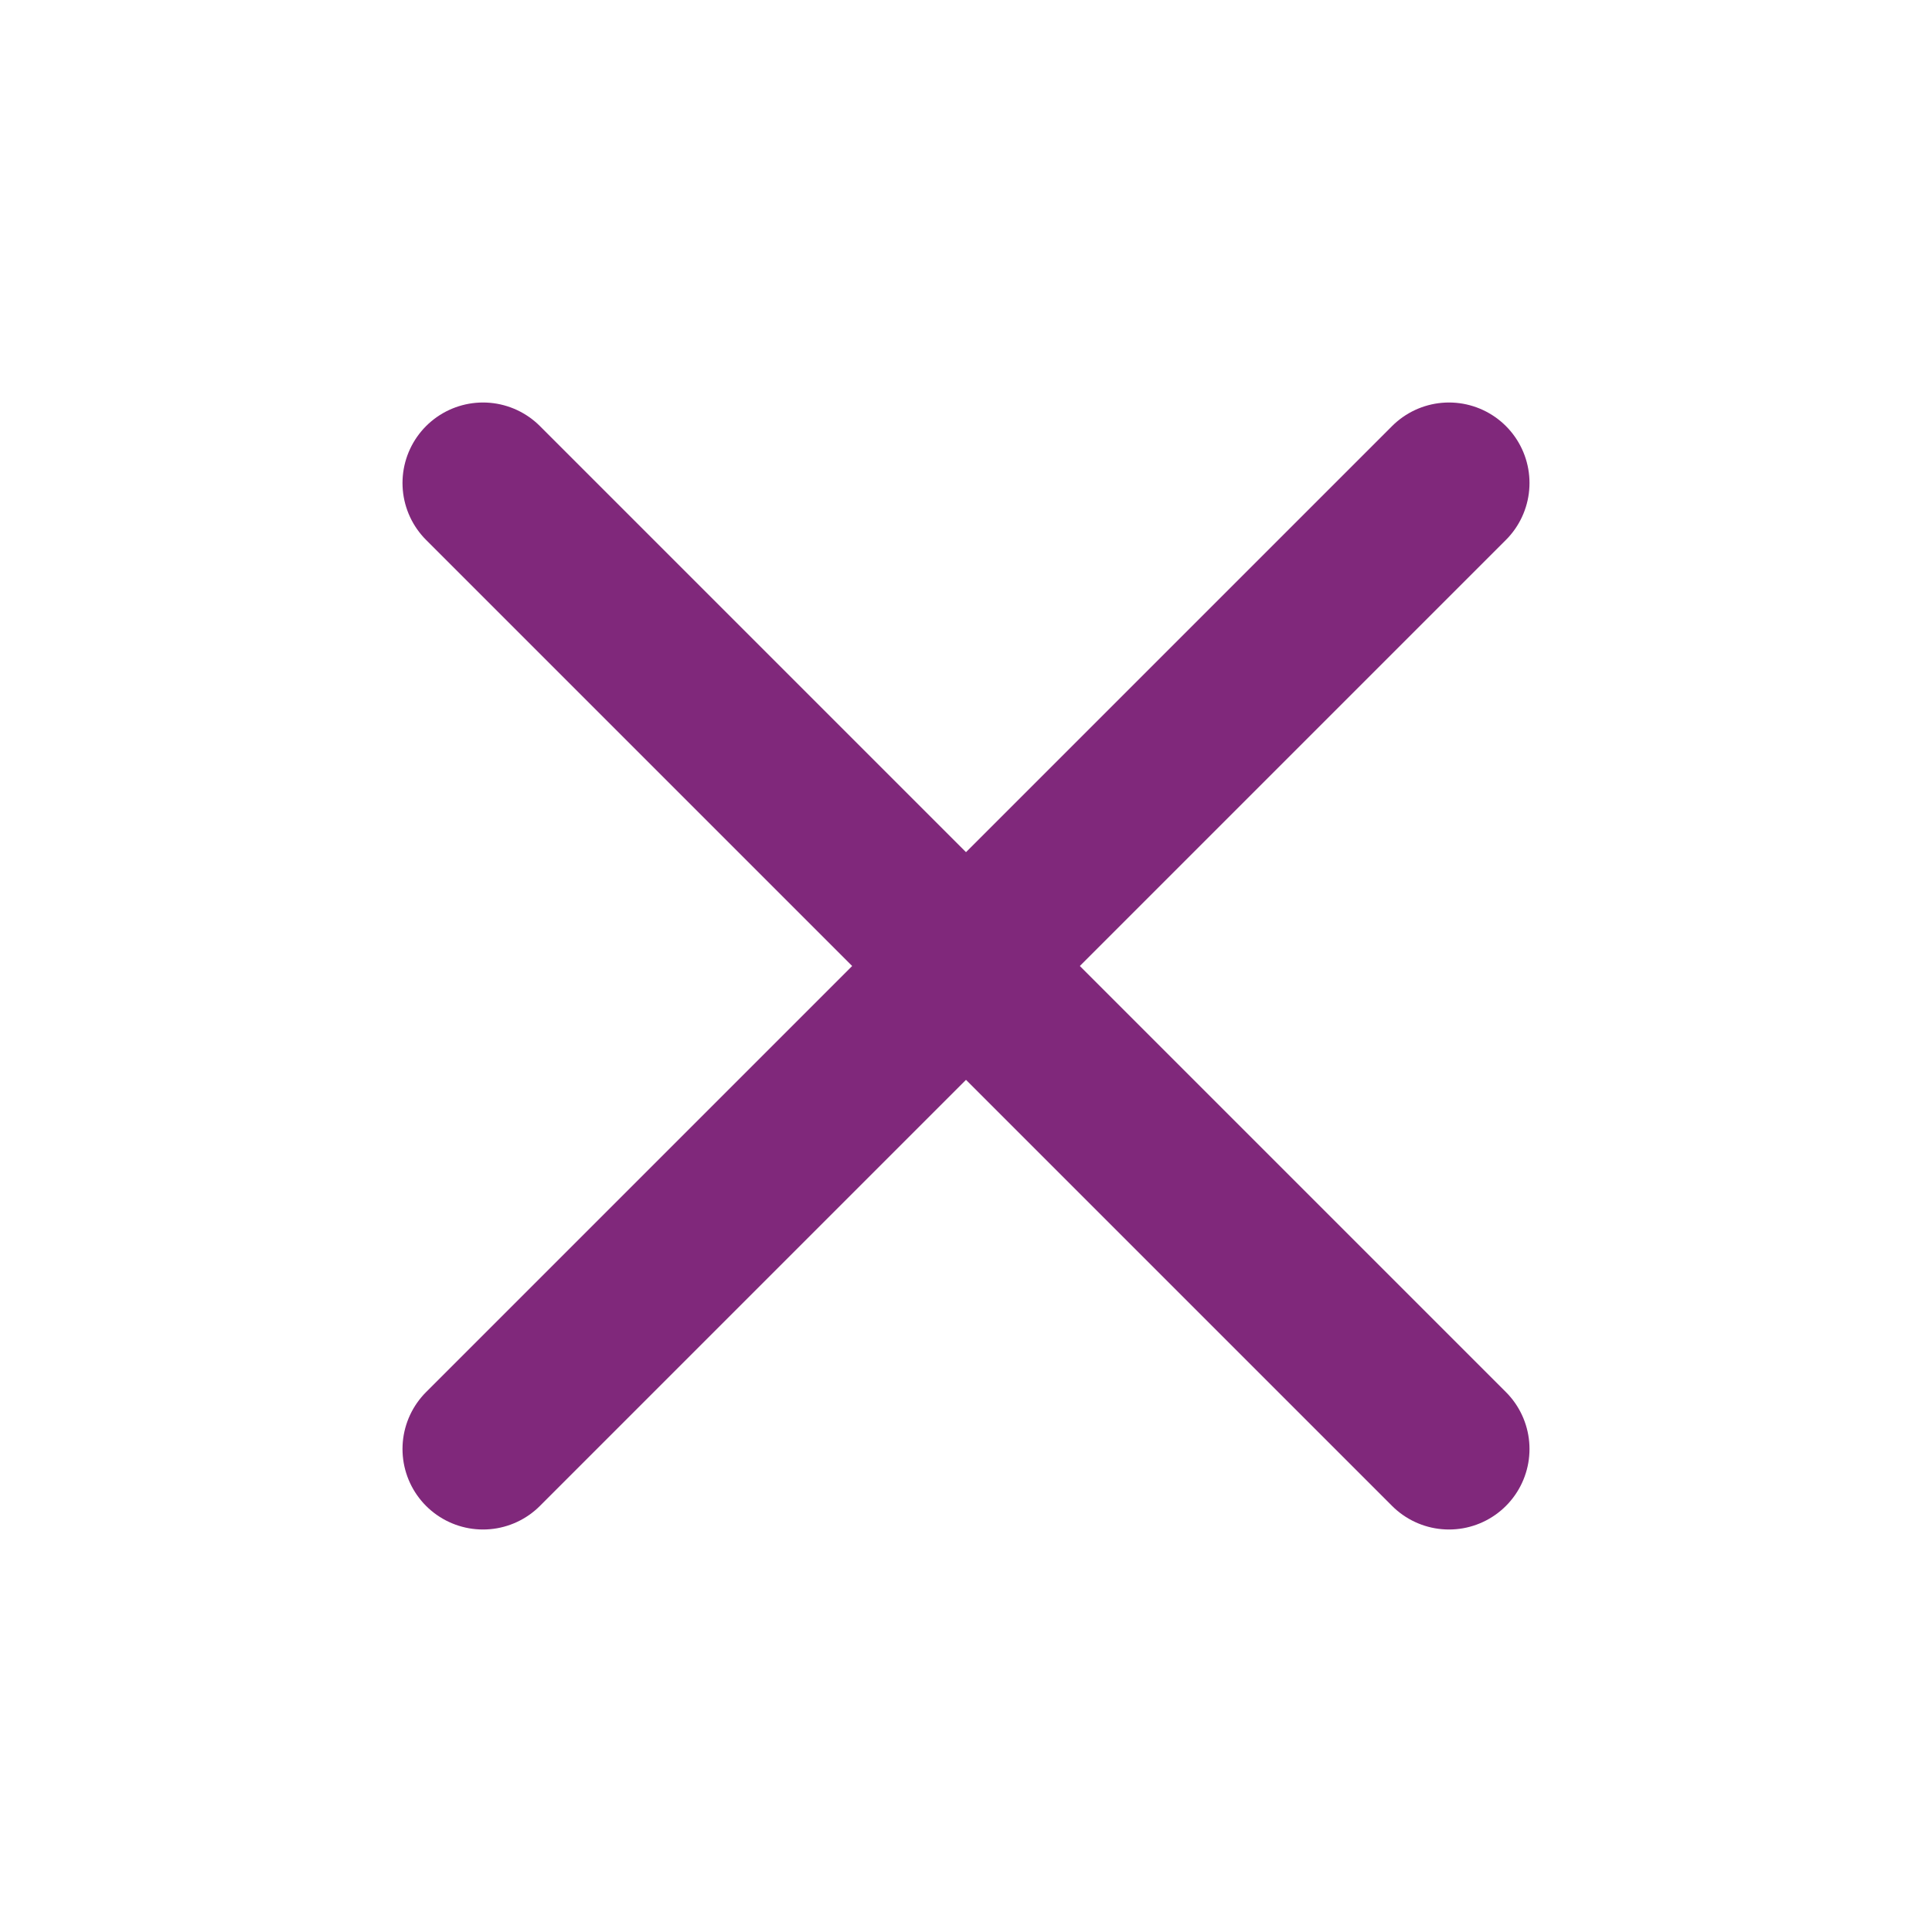
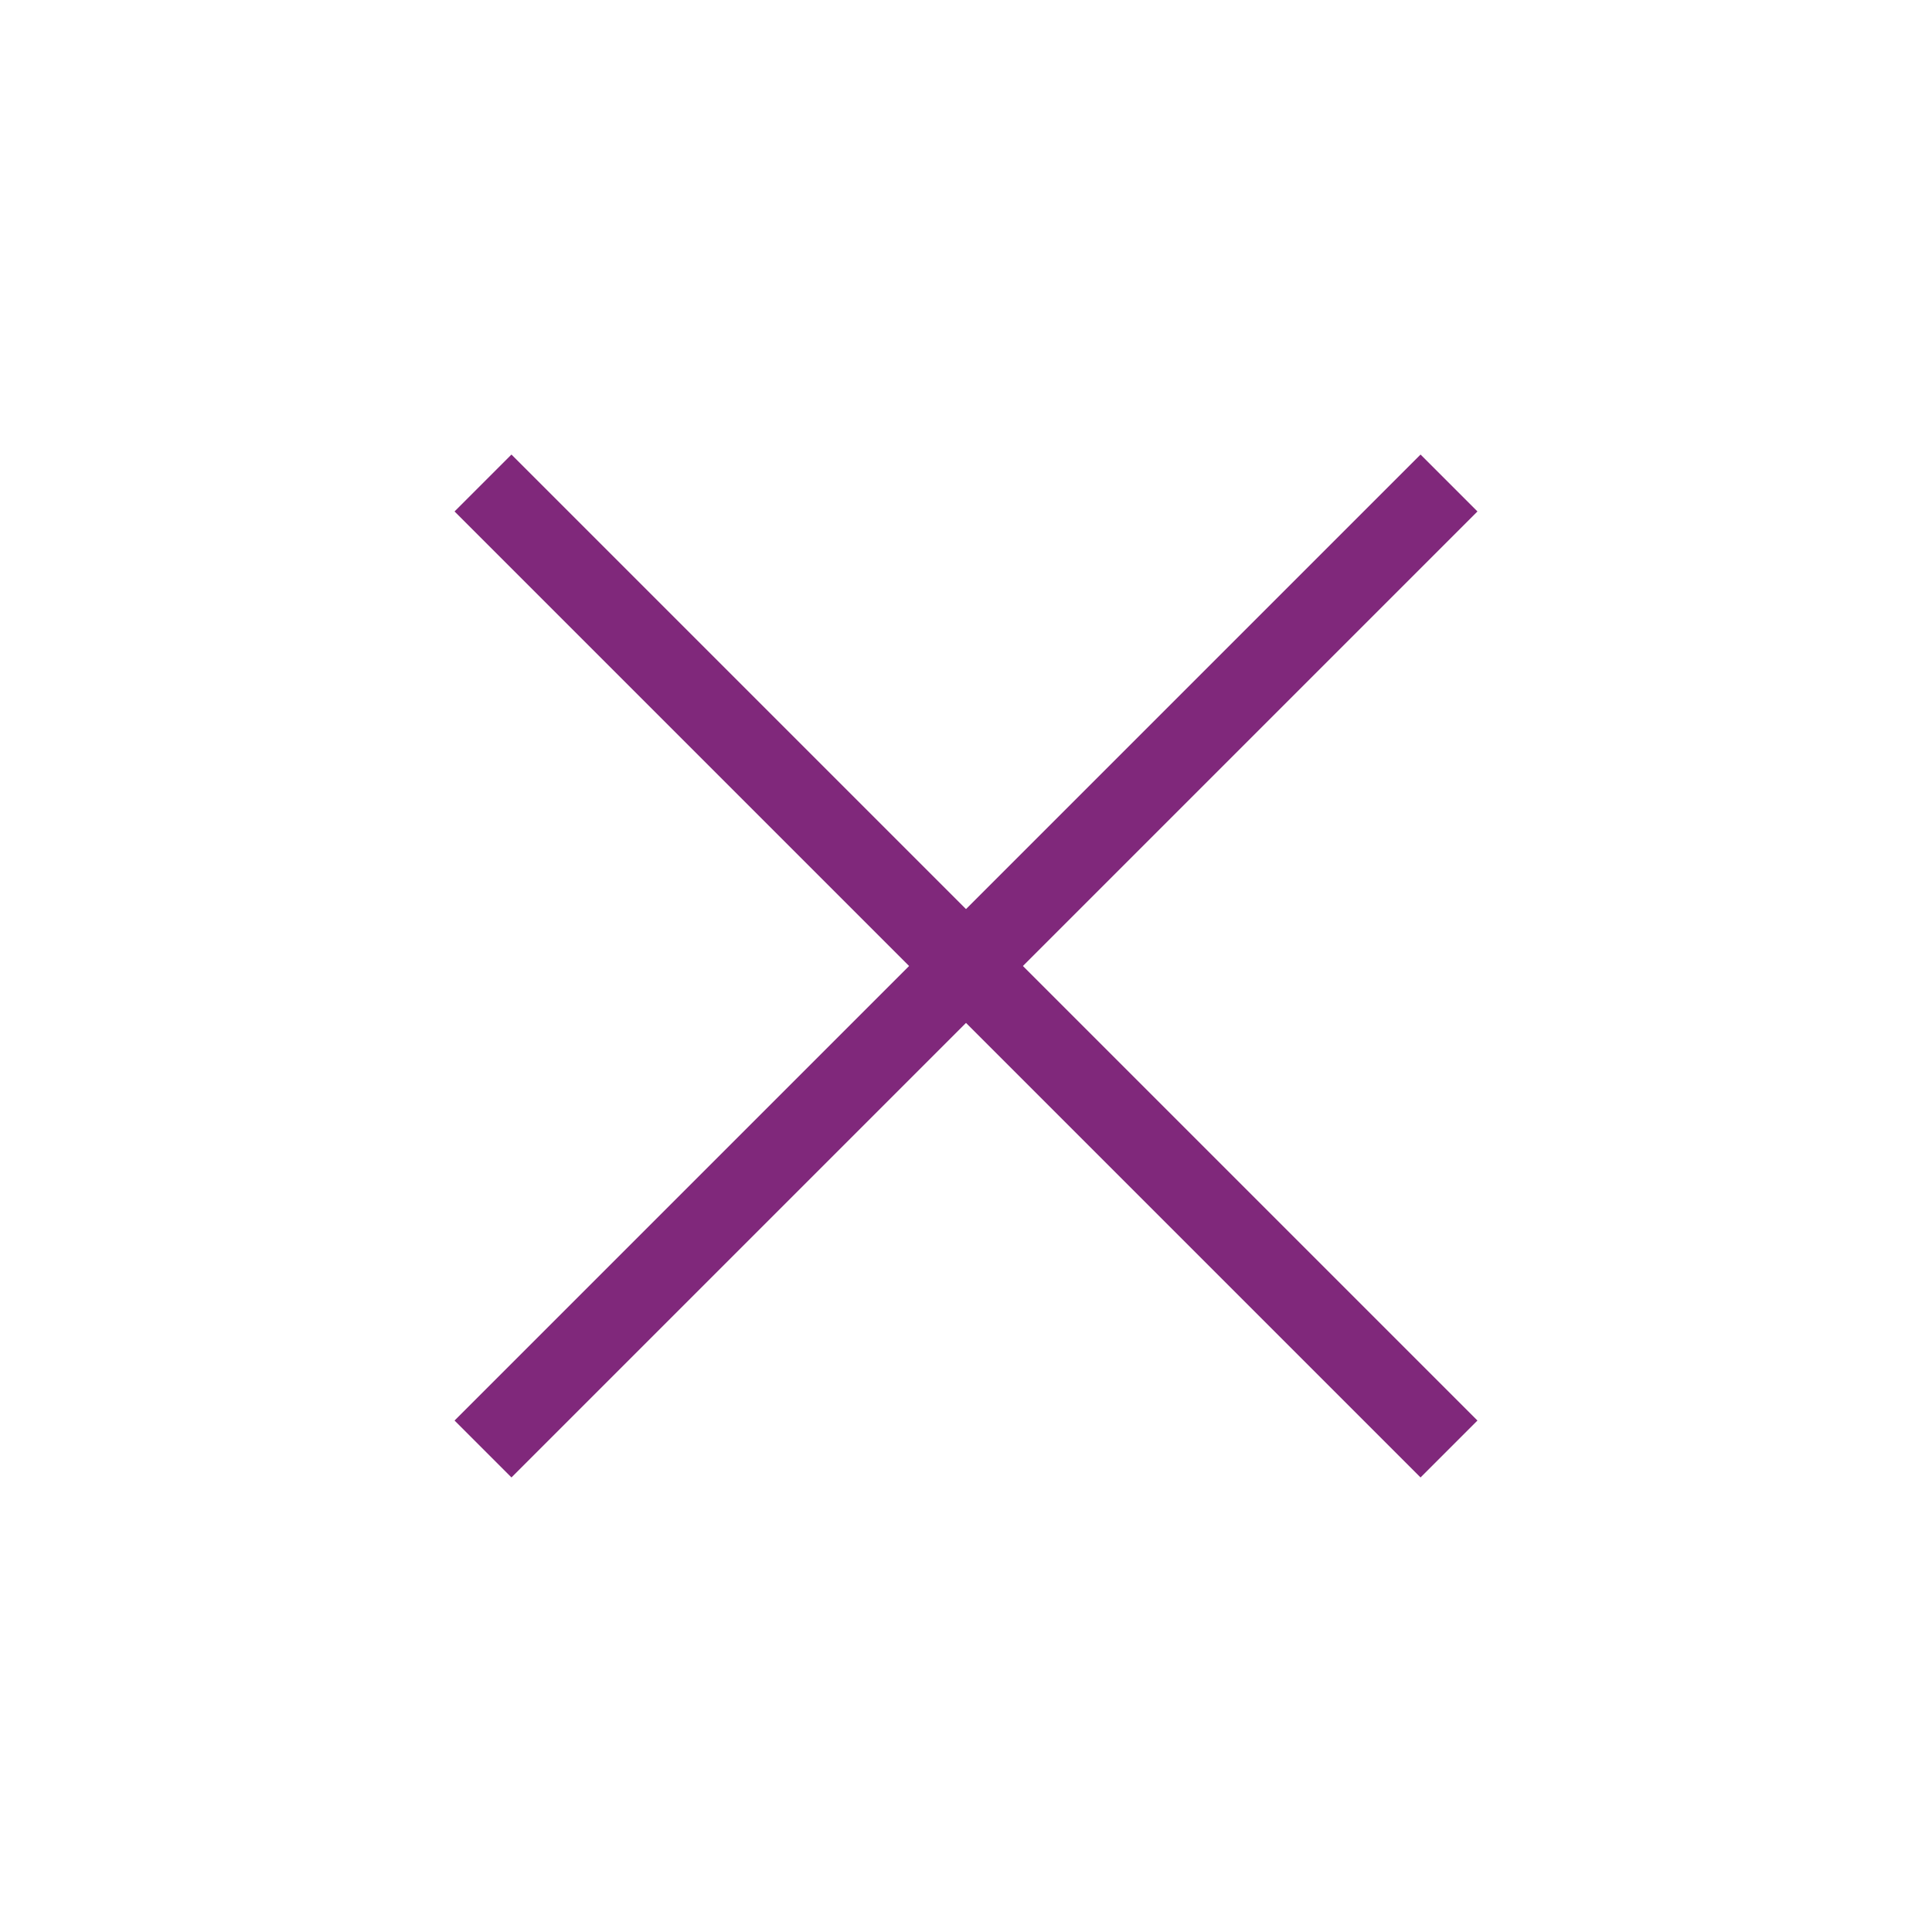
<svg xmlns="http://www.w3.org/2000/svg" width="24" height="24" viewBox="0 0 24 24" fill="none">
  <g id="x">
-     <path id="Vector" d="M18 6L6 18" stroke="#80287B" stroke-width="2" stroke-linecap="round" stroke-linejoin="round" />
-     <path id="Vector_2" d="M6 6L18 18" stroke="#80287B" stroke-width="2" stroke-linecap="round" stroke-linejoin="round" />
+     <path id="Vector" d="M18 6L6 18" stroke="#80287B" strokeWidth="2" strokeLinecap="round" strokeLinejoin="round" />
+     <path id="Vector_2" d="M6 6L18 18" stroke="#80287B" strokeWidth="2" strokeLinecap="round" strokeLinejoin="round" />
  </g>
</svg>
